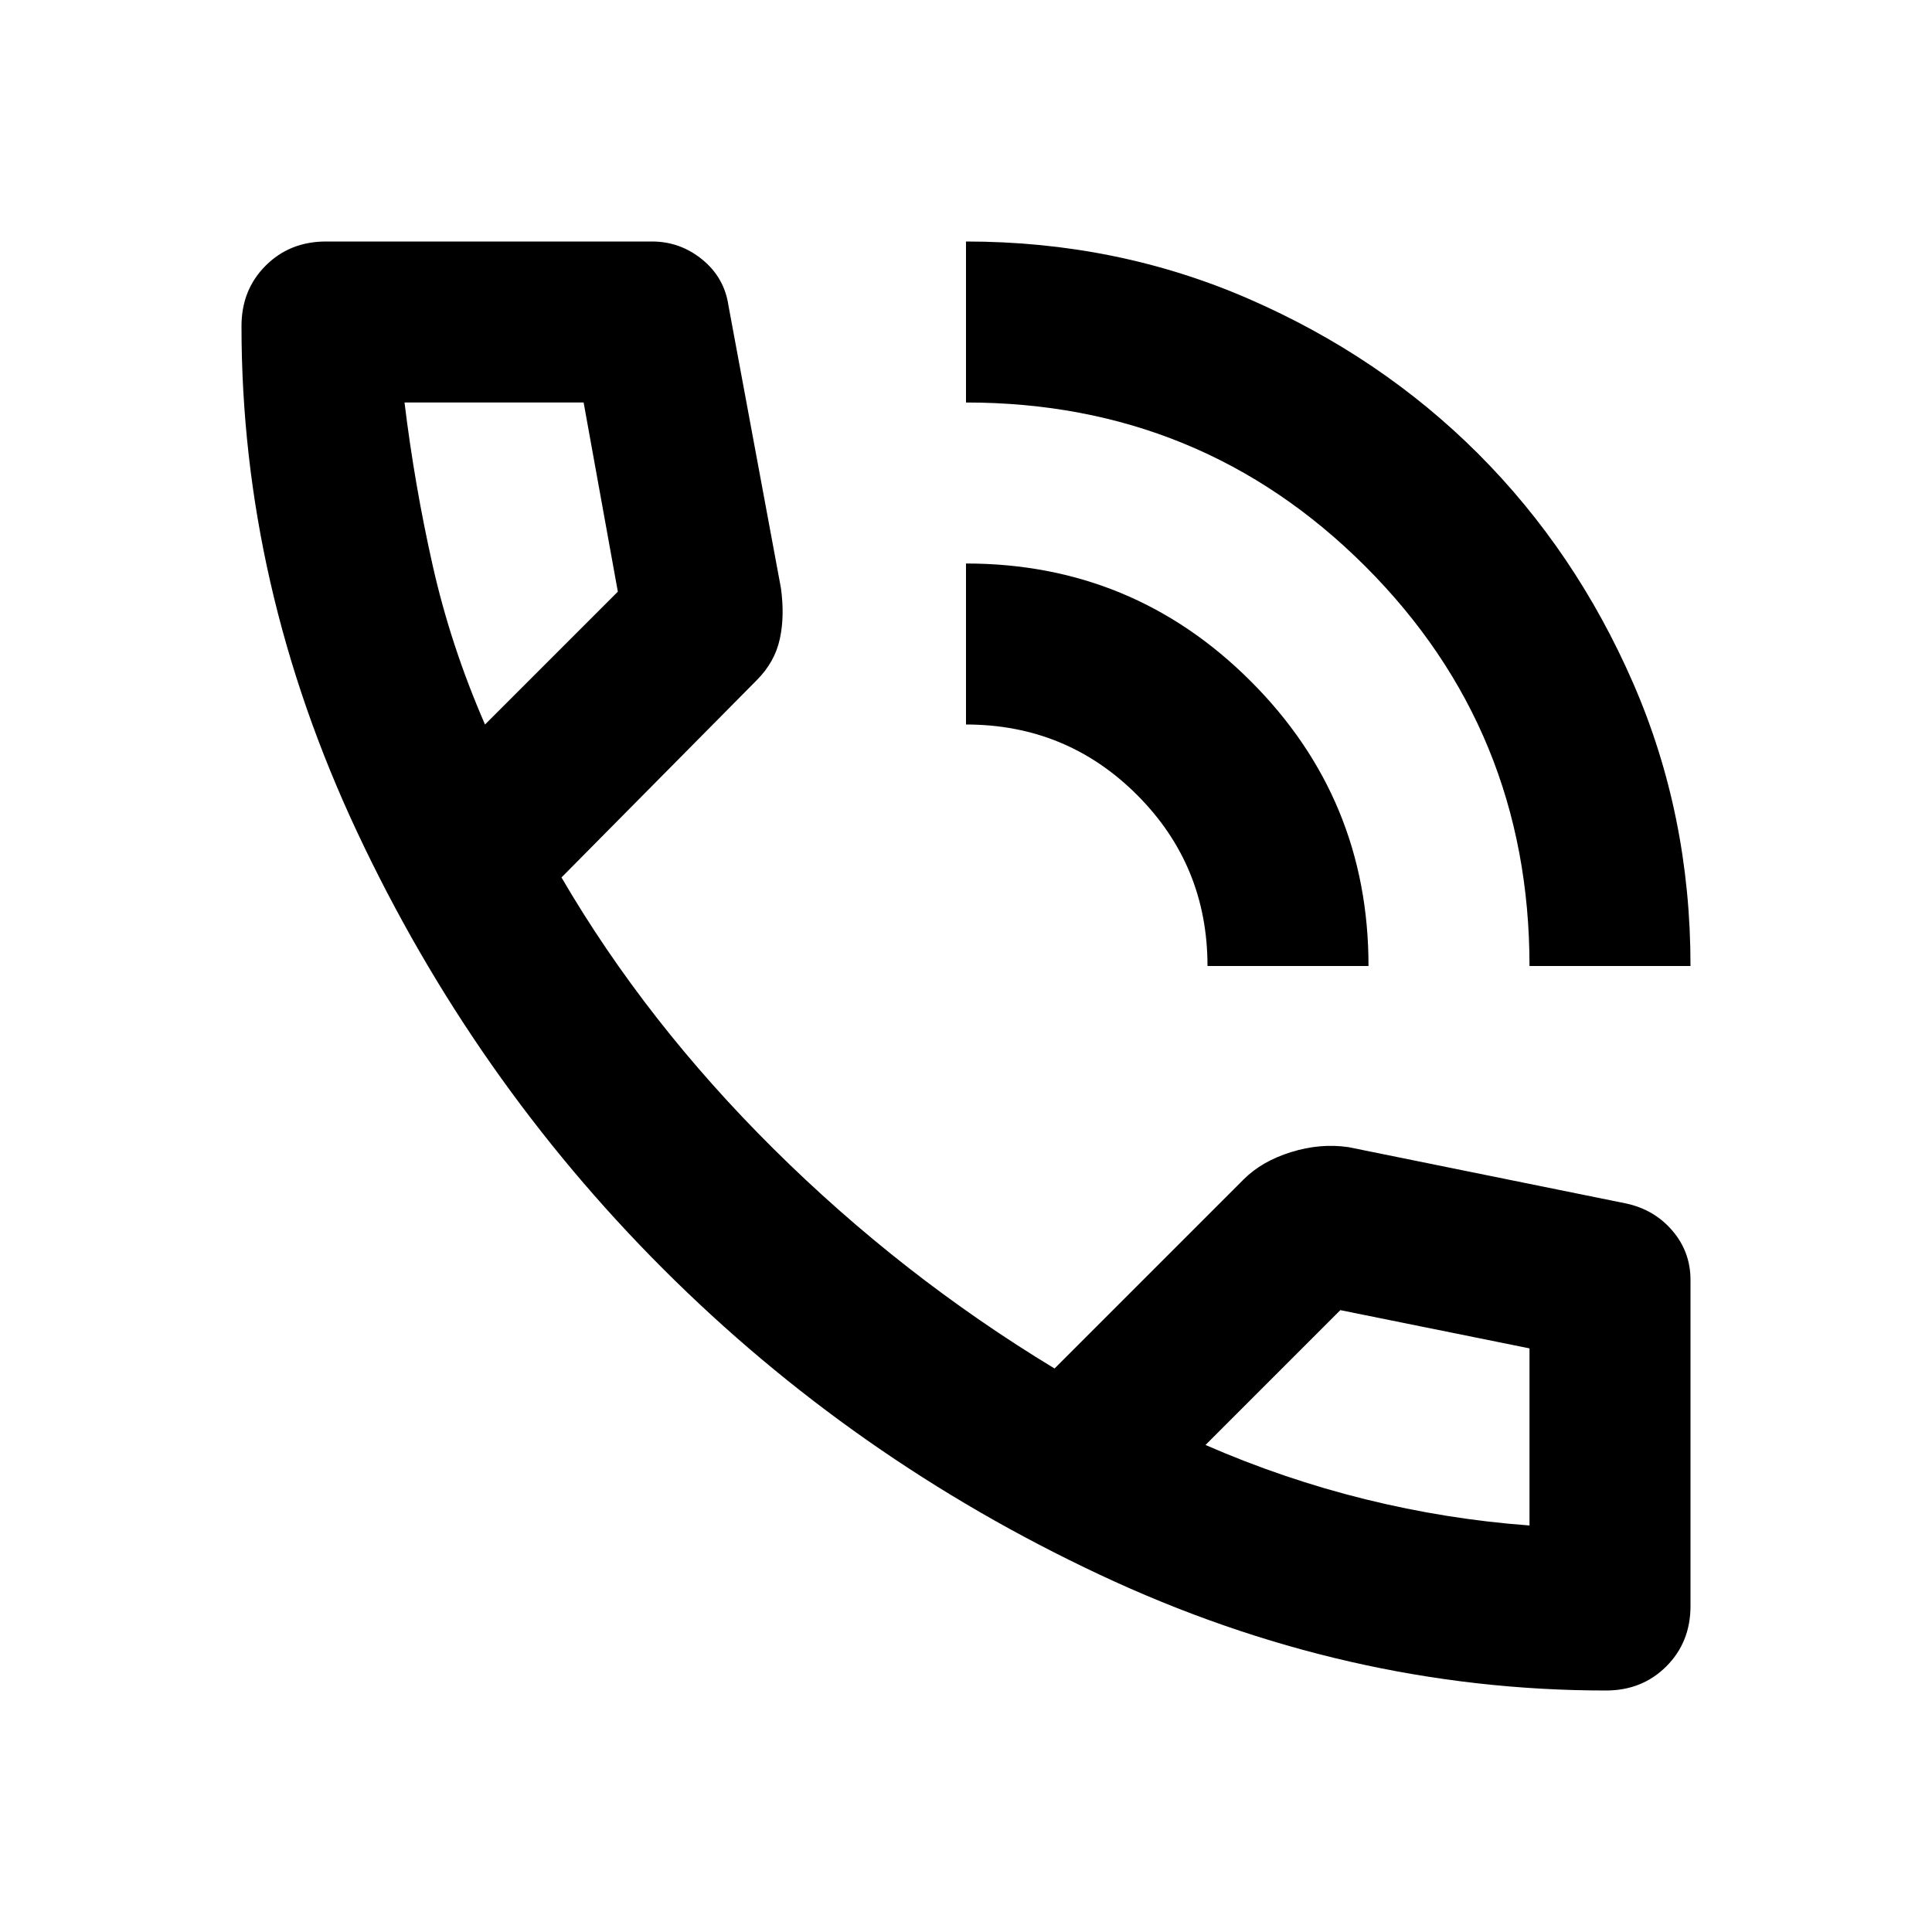
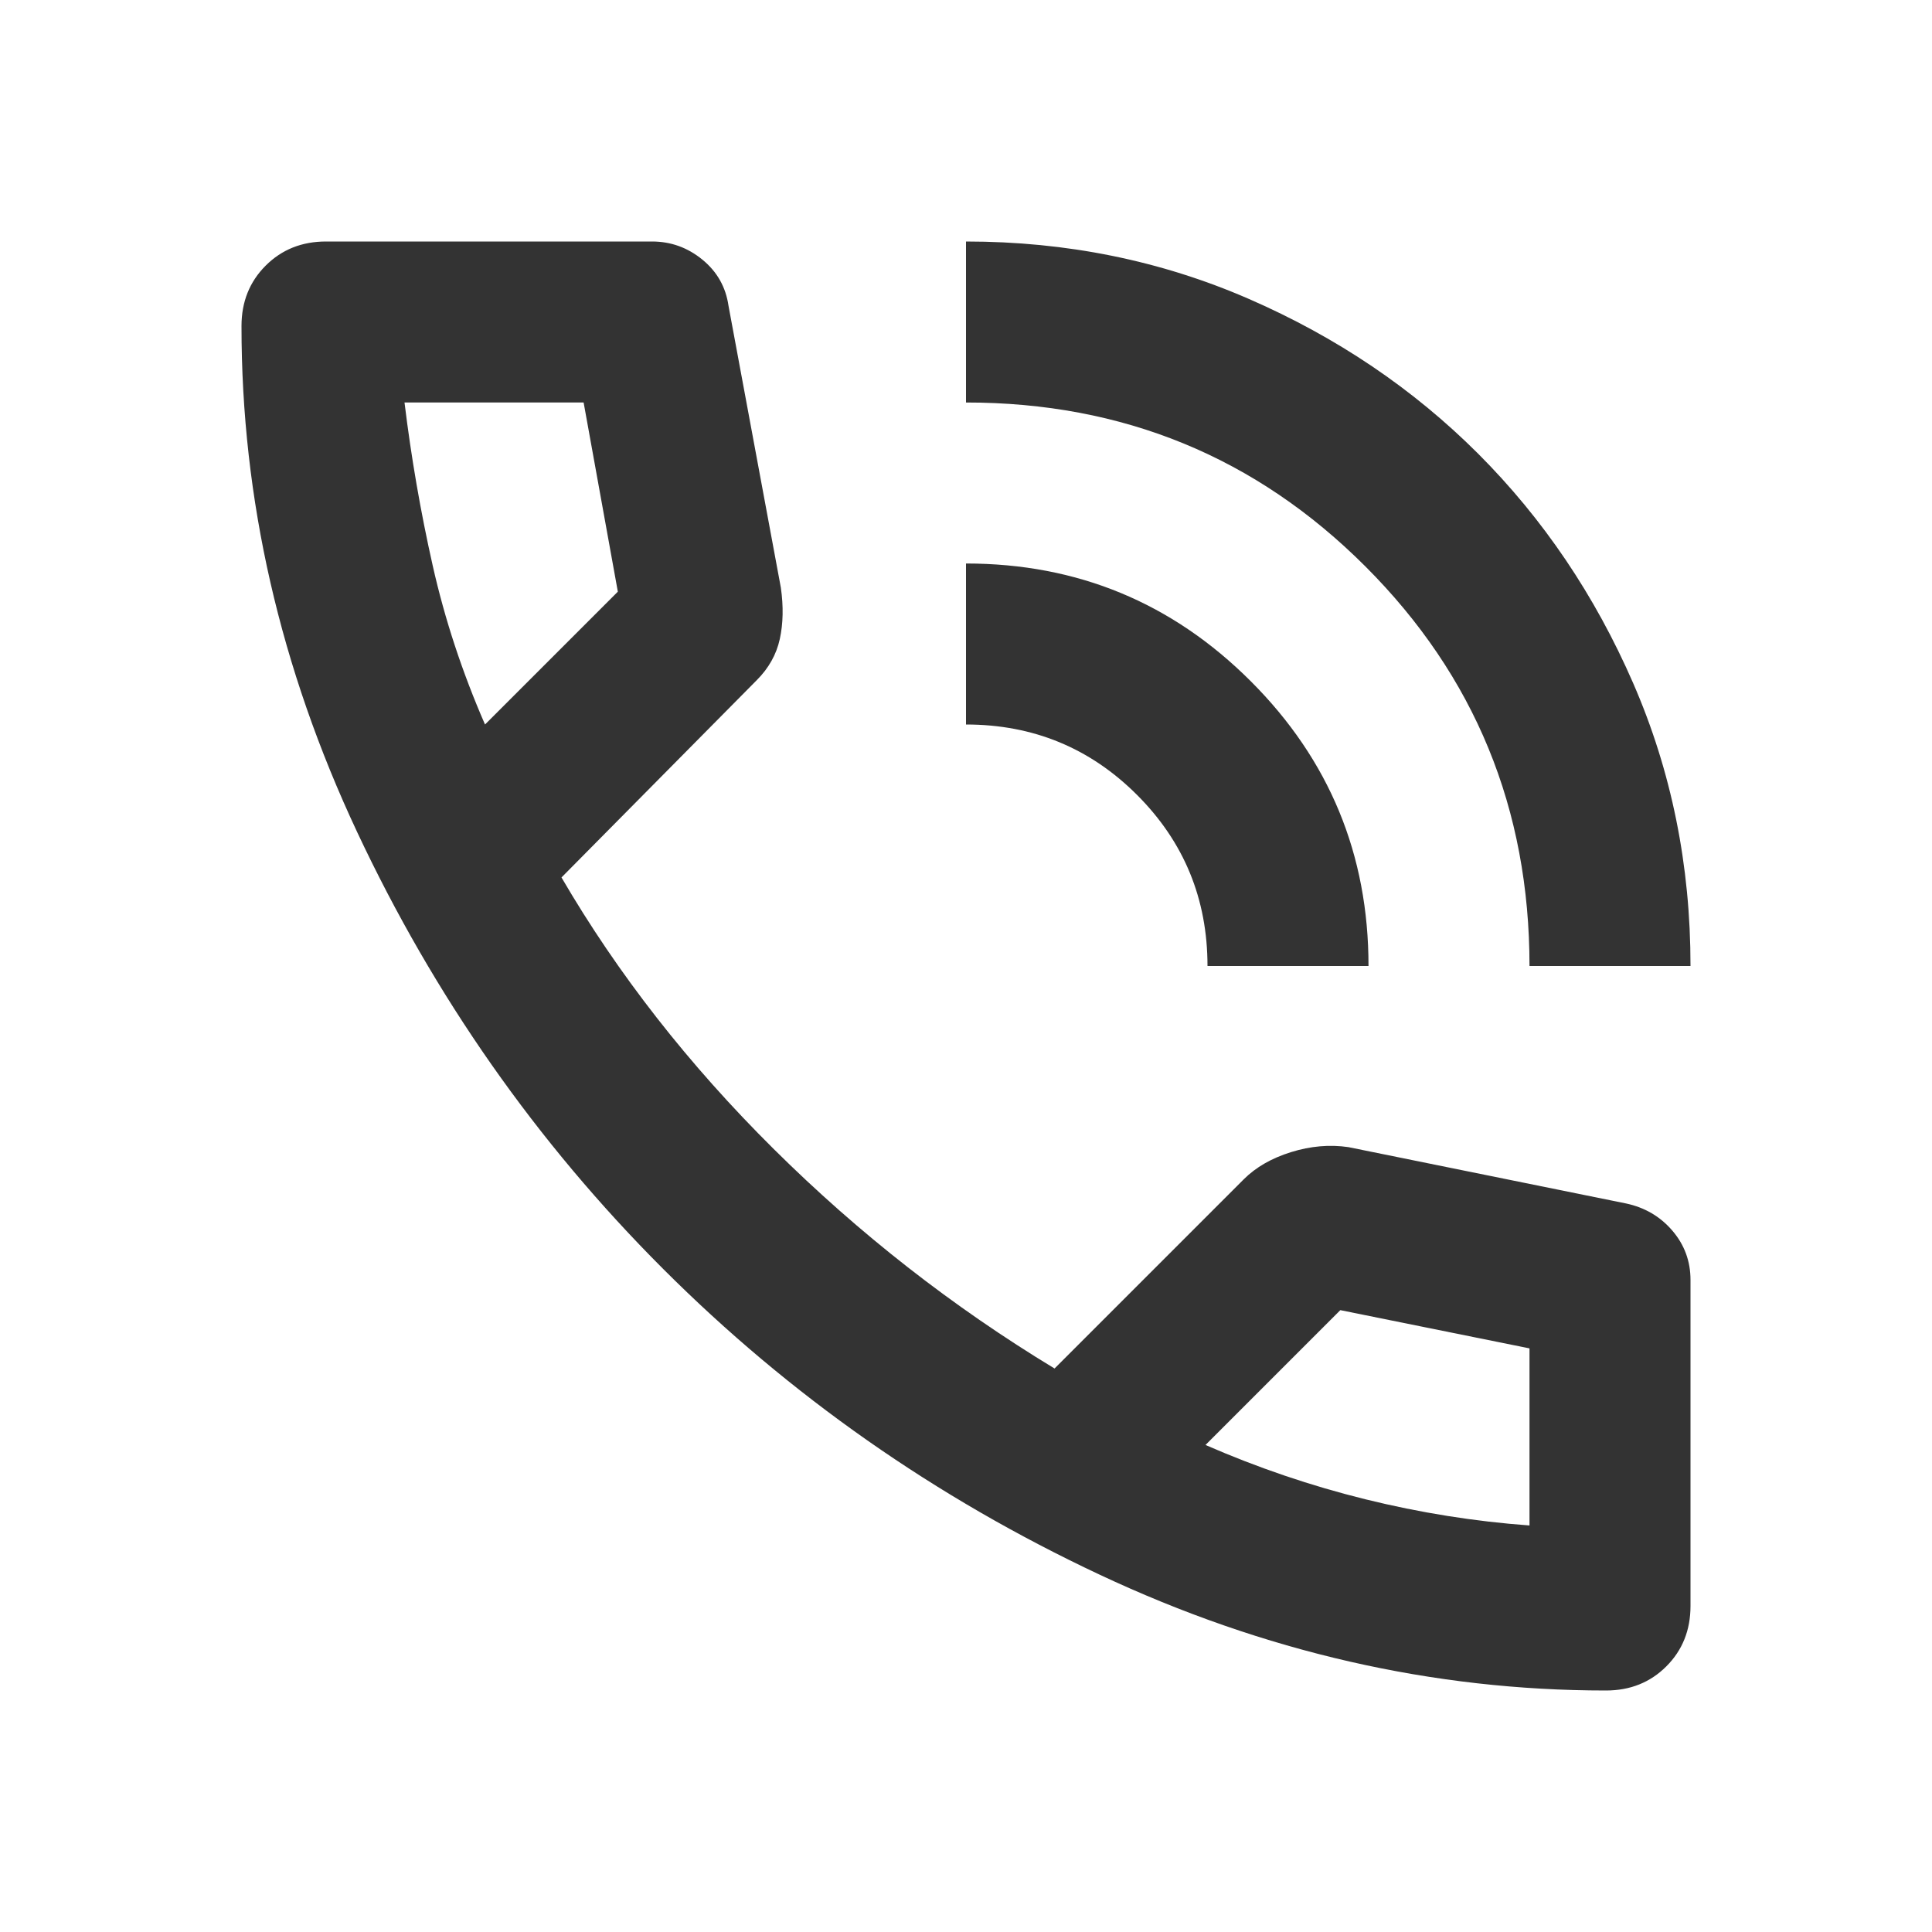
<svg xmlns="http://www.w3.org/2000/svg" width="2em" height="2em" viewBox="0 0 24 24">
-   <path fill="currentColor" d="M19 12q0-2.925-2.038-4.963T12 5V3q1.875 0 3.513.713t2.85 1.924q1.212 1.213 1.925 2.85T21 12h-2Zm-4 0q0-1.25-.875-2.125T12 9V7q2.075 0 3.538 1.463T17 12h-2Zm4.95 9q-3.225 0-6.288-1.438t-5.425-3.8q-2.362-2.362-3.8-5.425T3 4.05q0-.45.3-.75t.75-.3H8.1q.35 0 .625.225t.325.575l.65 3.5q.05.35-.013.638T9.4 8.45L6.975 10.9q1.05 1.8 2.638 3.375T13.1 17l2.35-2.35q.225-.225.588-.338t.712-.062l3.45.7q.35.075.575.338T21 15.9v4.05q0 .45-.3.75t-.75.3ZM6.025 9l1.65-1.65L7.25 5H5.025q.125 1.025.35 2.025T6.025 9Zm8.95 8.95q.975.425 1.988.675T19 18.95v-2.2l-2.35-.475l-1.675 1.675ZM6.025 9Zm8.95 8.95Z" />
+   <path fill="#333333" d="M19 12q0-2.925-2.038-4.963T12 5V3q1.875 0 3.513.713t2.85 1.924q1.212 1.213 1.925 2.85T21 12h-2Zm-4 0q0-1.25-.875-2.125T12 9V7q2.075 0 3.538 1.463T17 12h-2Zm4.95 9q-3.225 0-6.288-1.438t-5.425-3.8q-2.362-2.362-3.8-5.425T3 4.05q0-.45.3-.75t.75-.3H8.1q.35 0 .625.225t.325.575l.65 3.5q.05.35-.013.638T9.4 8.45L6.975 10.9q1.05 1.8 2.638 3.375T13.1 17l2.35-2.35q.225-.225.588-.338t.712-.062l3.45.7q.35.075.575.338T21 15.9v4.05q0 .45-.3.75t-.75.3ZM6.025 9l1.65-1.65L7.25 5H5.025q.125 1.025.35 2.025T6.025 9Zm8.95 8.95q.975.425 1.988.675T19 18.95v-2.2l-2.35-.475l-1.675 1.675ZM6.025 9Zm8.95 8.95Z" />
</svg>
